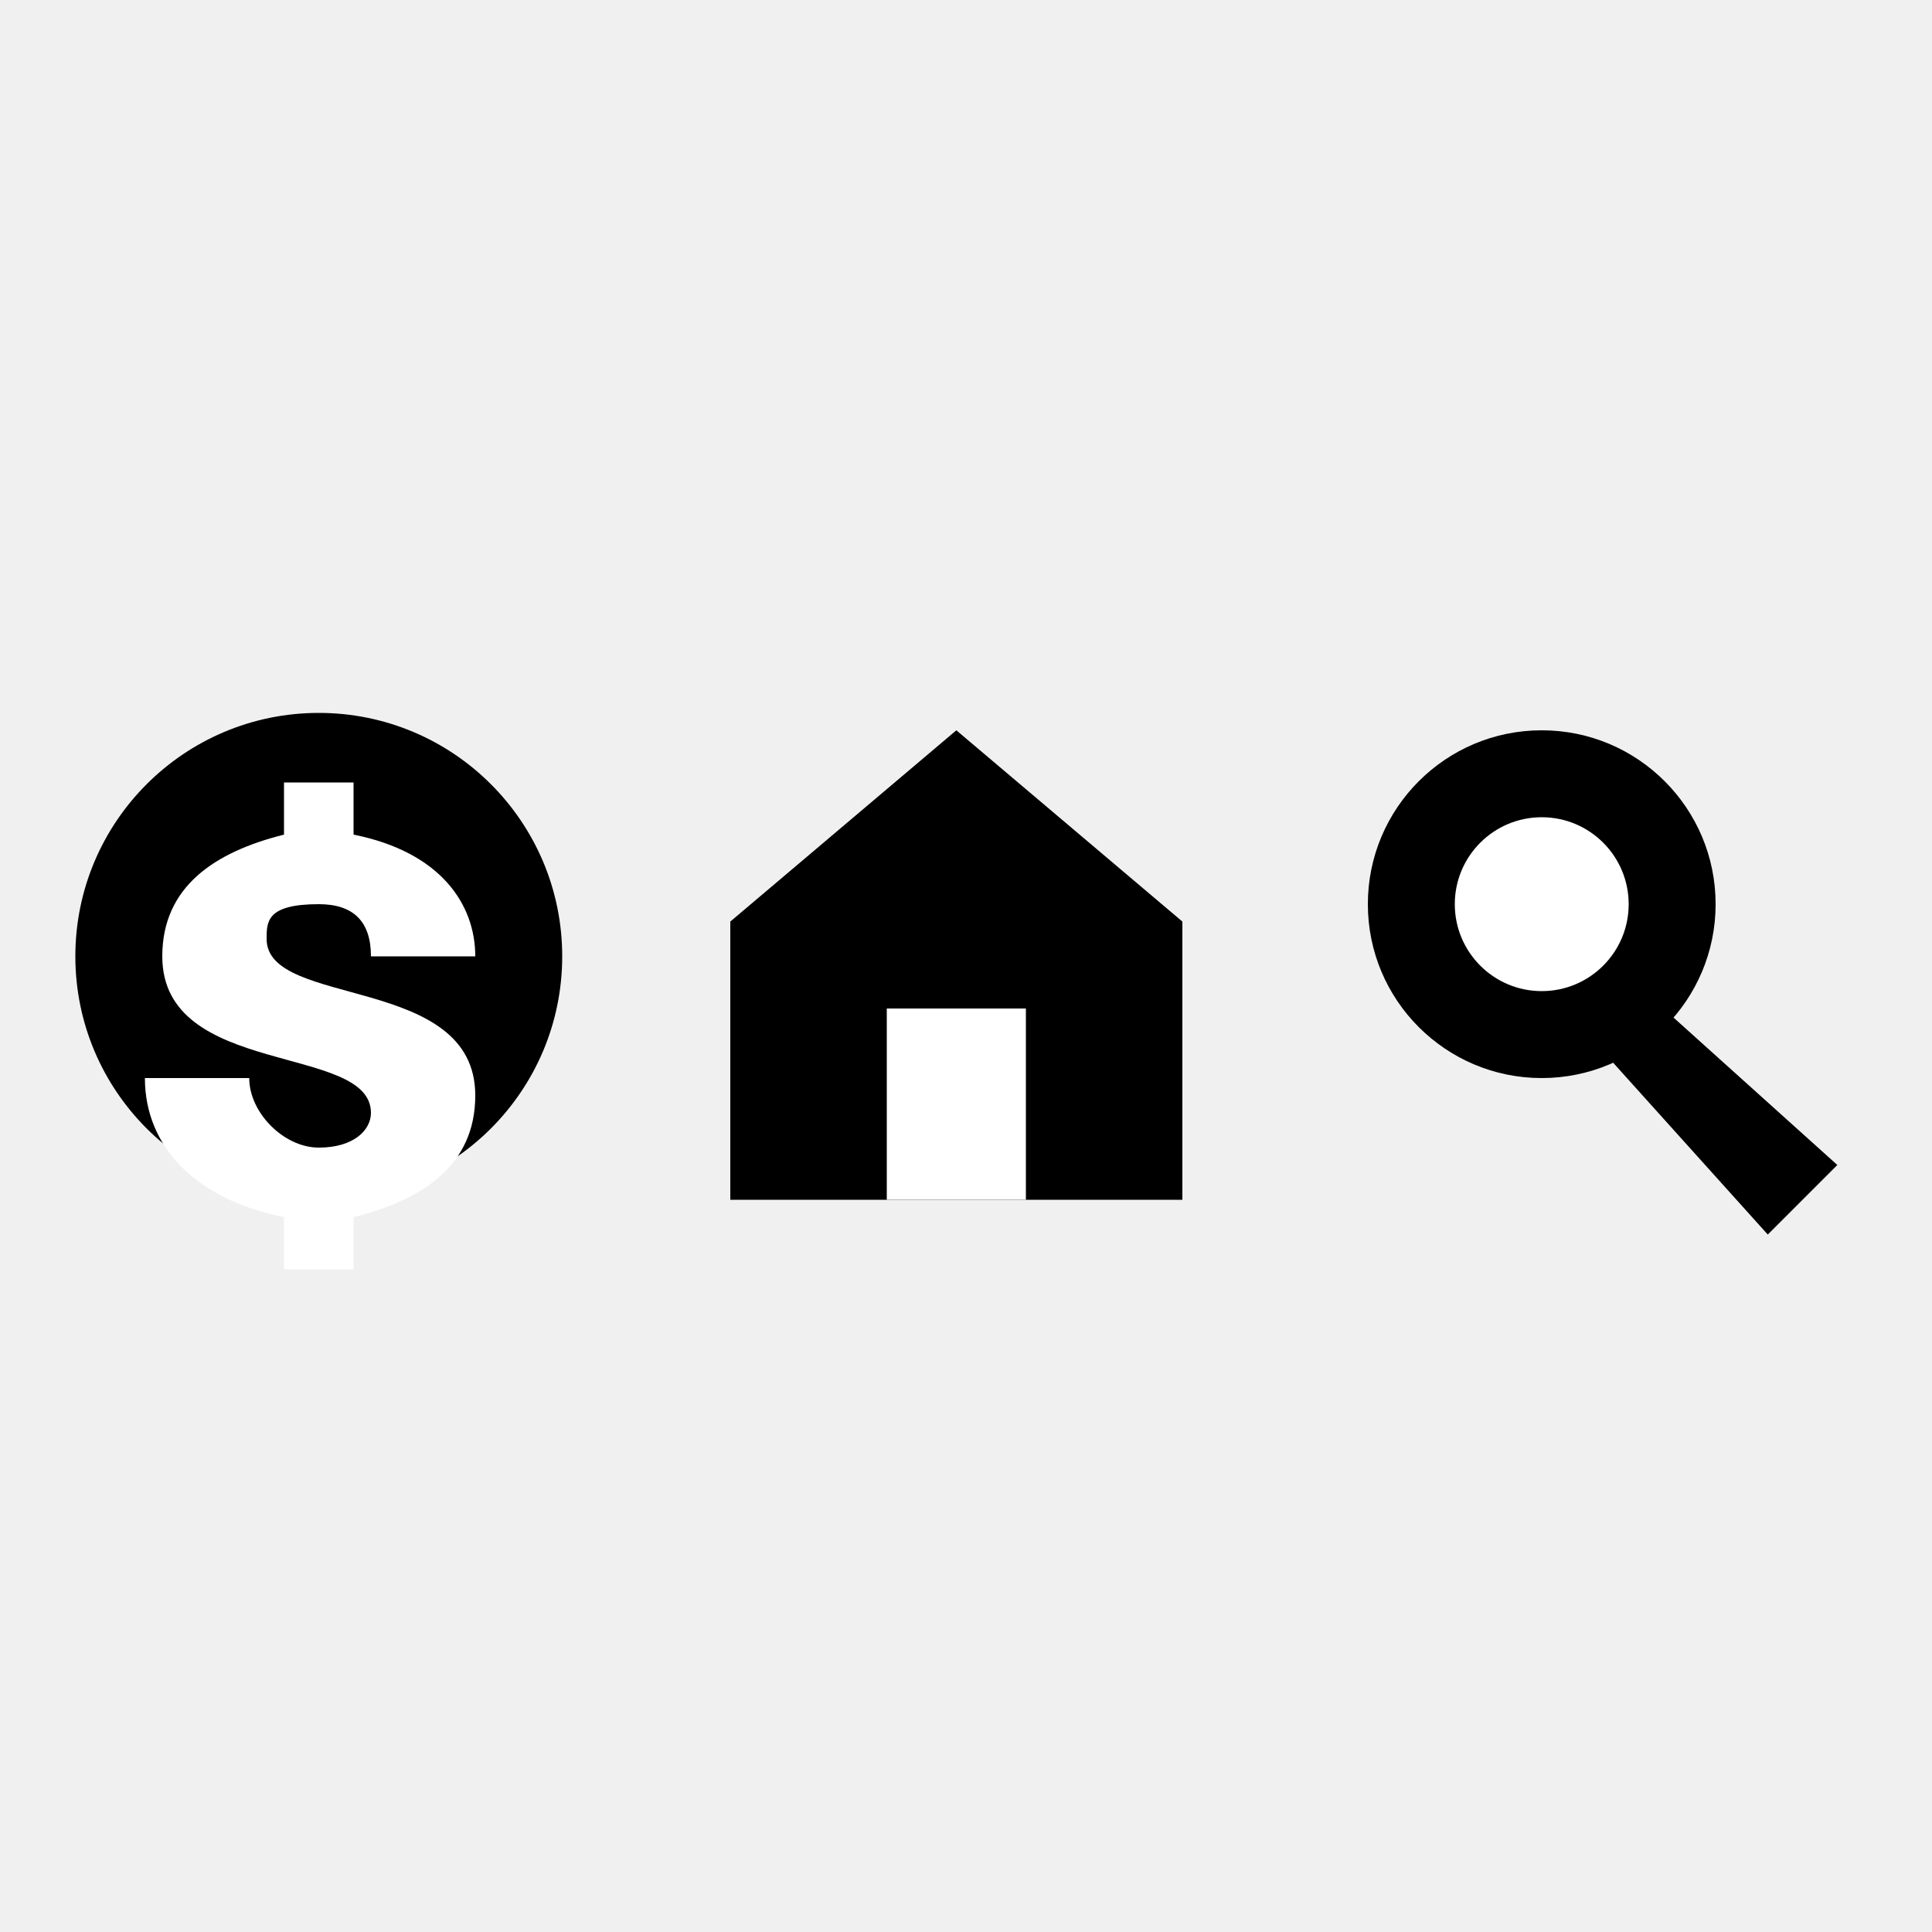
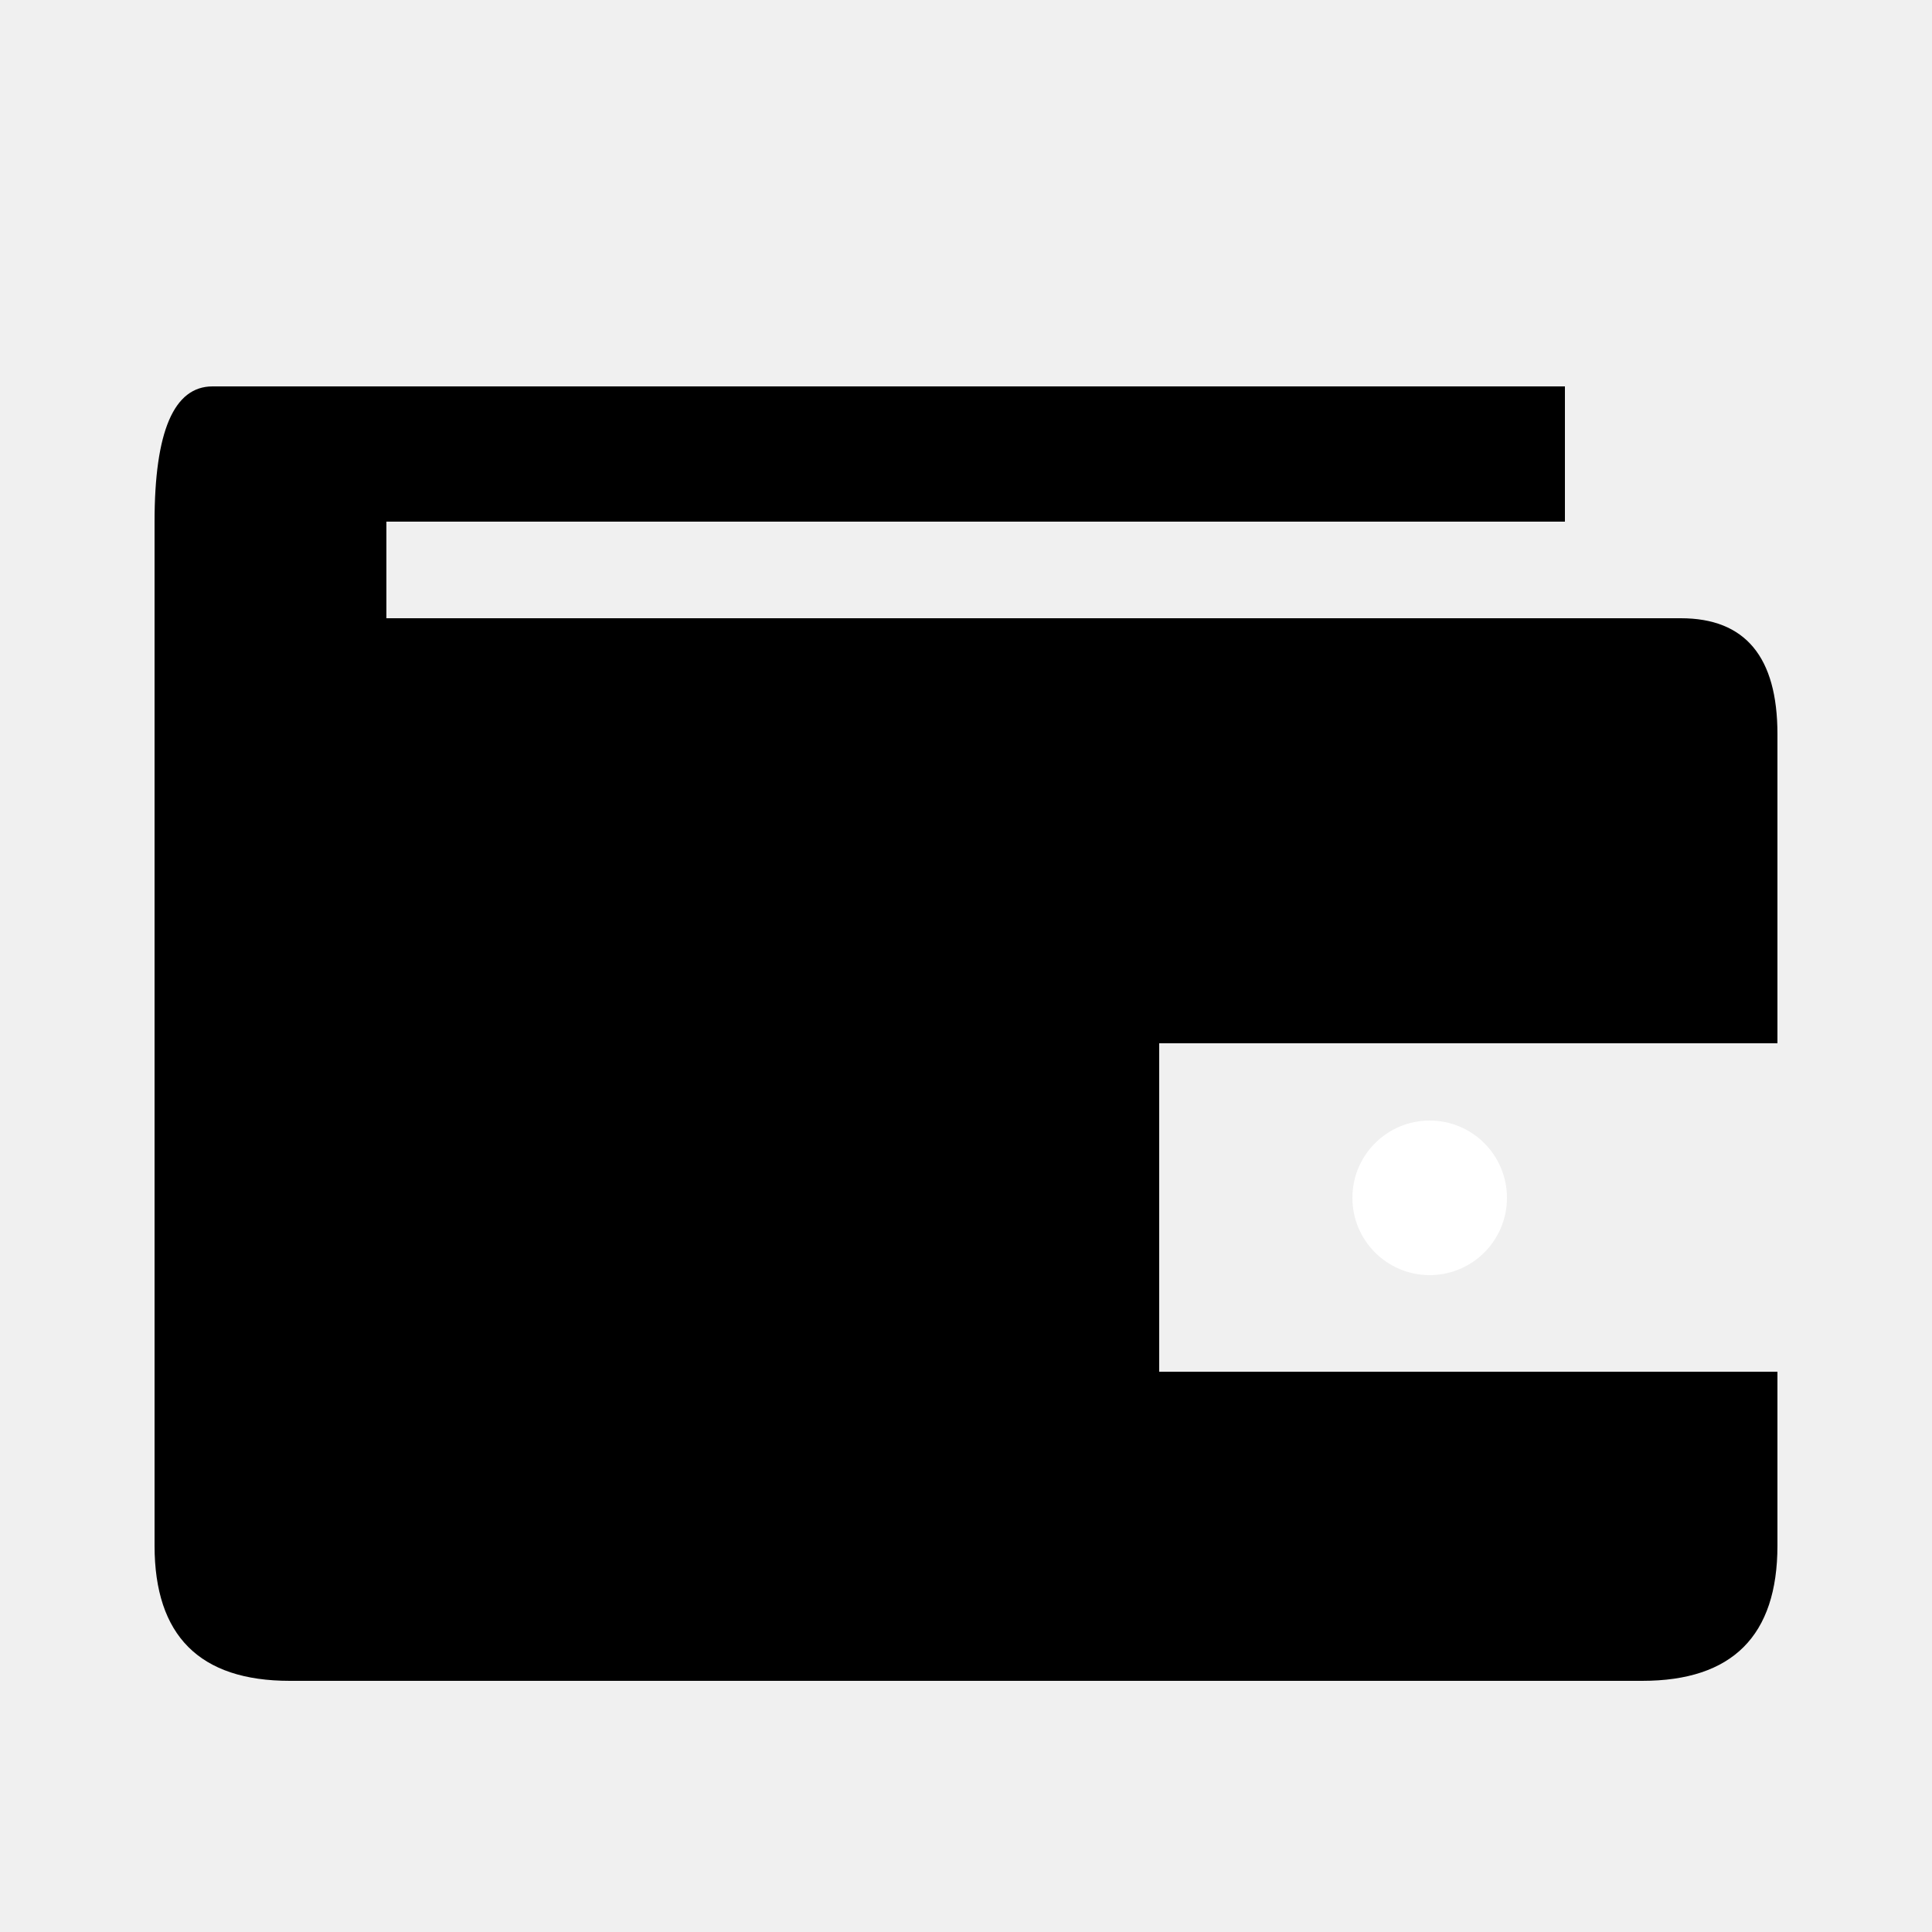
<svg xmlns="http://www.w3.org/2000/svg" viewBox="0 0 100 100">
-   <g transform="matrix(.9 0 0 .9 3 36)">
-     <circle cx="15" cy="15" r="14" />
-     <path fill="#fff" d="M17 5v3c5 1 7 4 7 7h-6q0-3-3-3c-3 0-3 1-3 2 0 4 12 2 12 9 0 4-3 6-7 7v3h-4v-3c-5-1-8-4-8-8h6c0 2 2 4 4 4s3-1 3-2c0-4-12-2-12-9 0-4 3-6 7-7V5z" />
-   </g>
-   <path d="m37.8 47.7 11.7-9.9 11.7 9.9v14.4H37.8z" />
-   <path fill="#fff" d="M45.9 52.2h7.2v9.9h-7.2z" />
-   <g transform="matrix(.9 0 0 .9 69 36)">
-     <circle cx="12" cy="12" r="10" />
-     <circle cx="12" cy="12" r="5" fill="#fff" />
-     <path d="m19 18 10 9-4 4-9-10z" />
-   </g>
+   <path d="M11 20h70v12h6q5 0 5 6v42q0 7-7 7H15q-7 0-7-7V27q0-7 3-7m9 12h61v-5H20zm40 22v17h32V54z" />
+   <circle cx="74" cy="62" r="4" fill="#fff" />
</svg>
